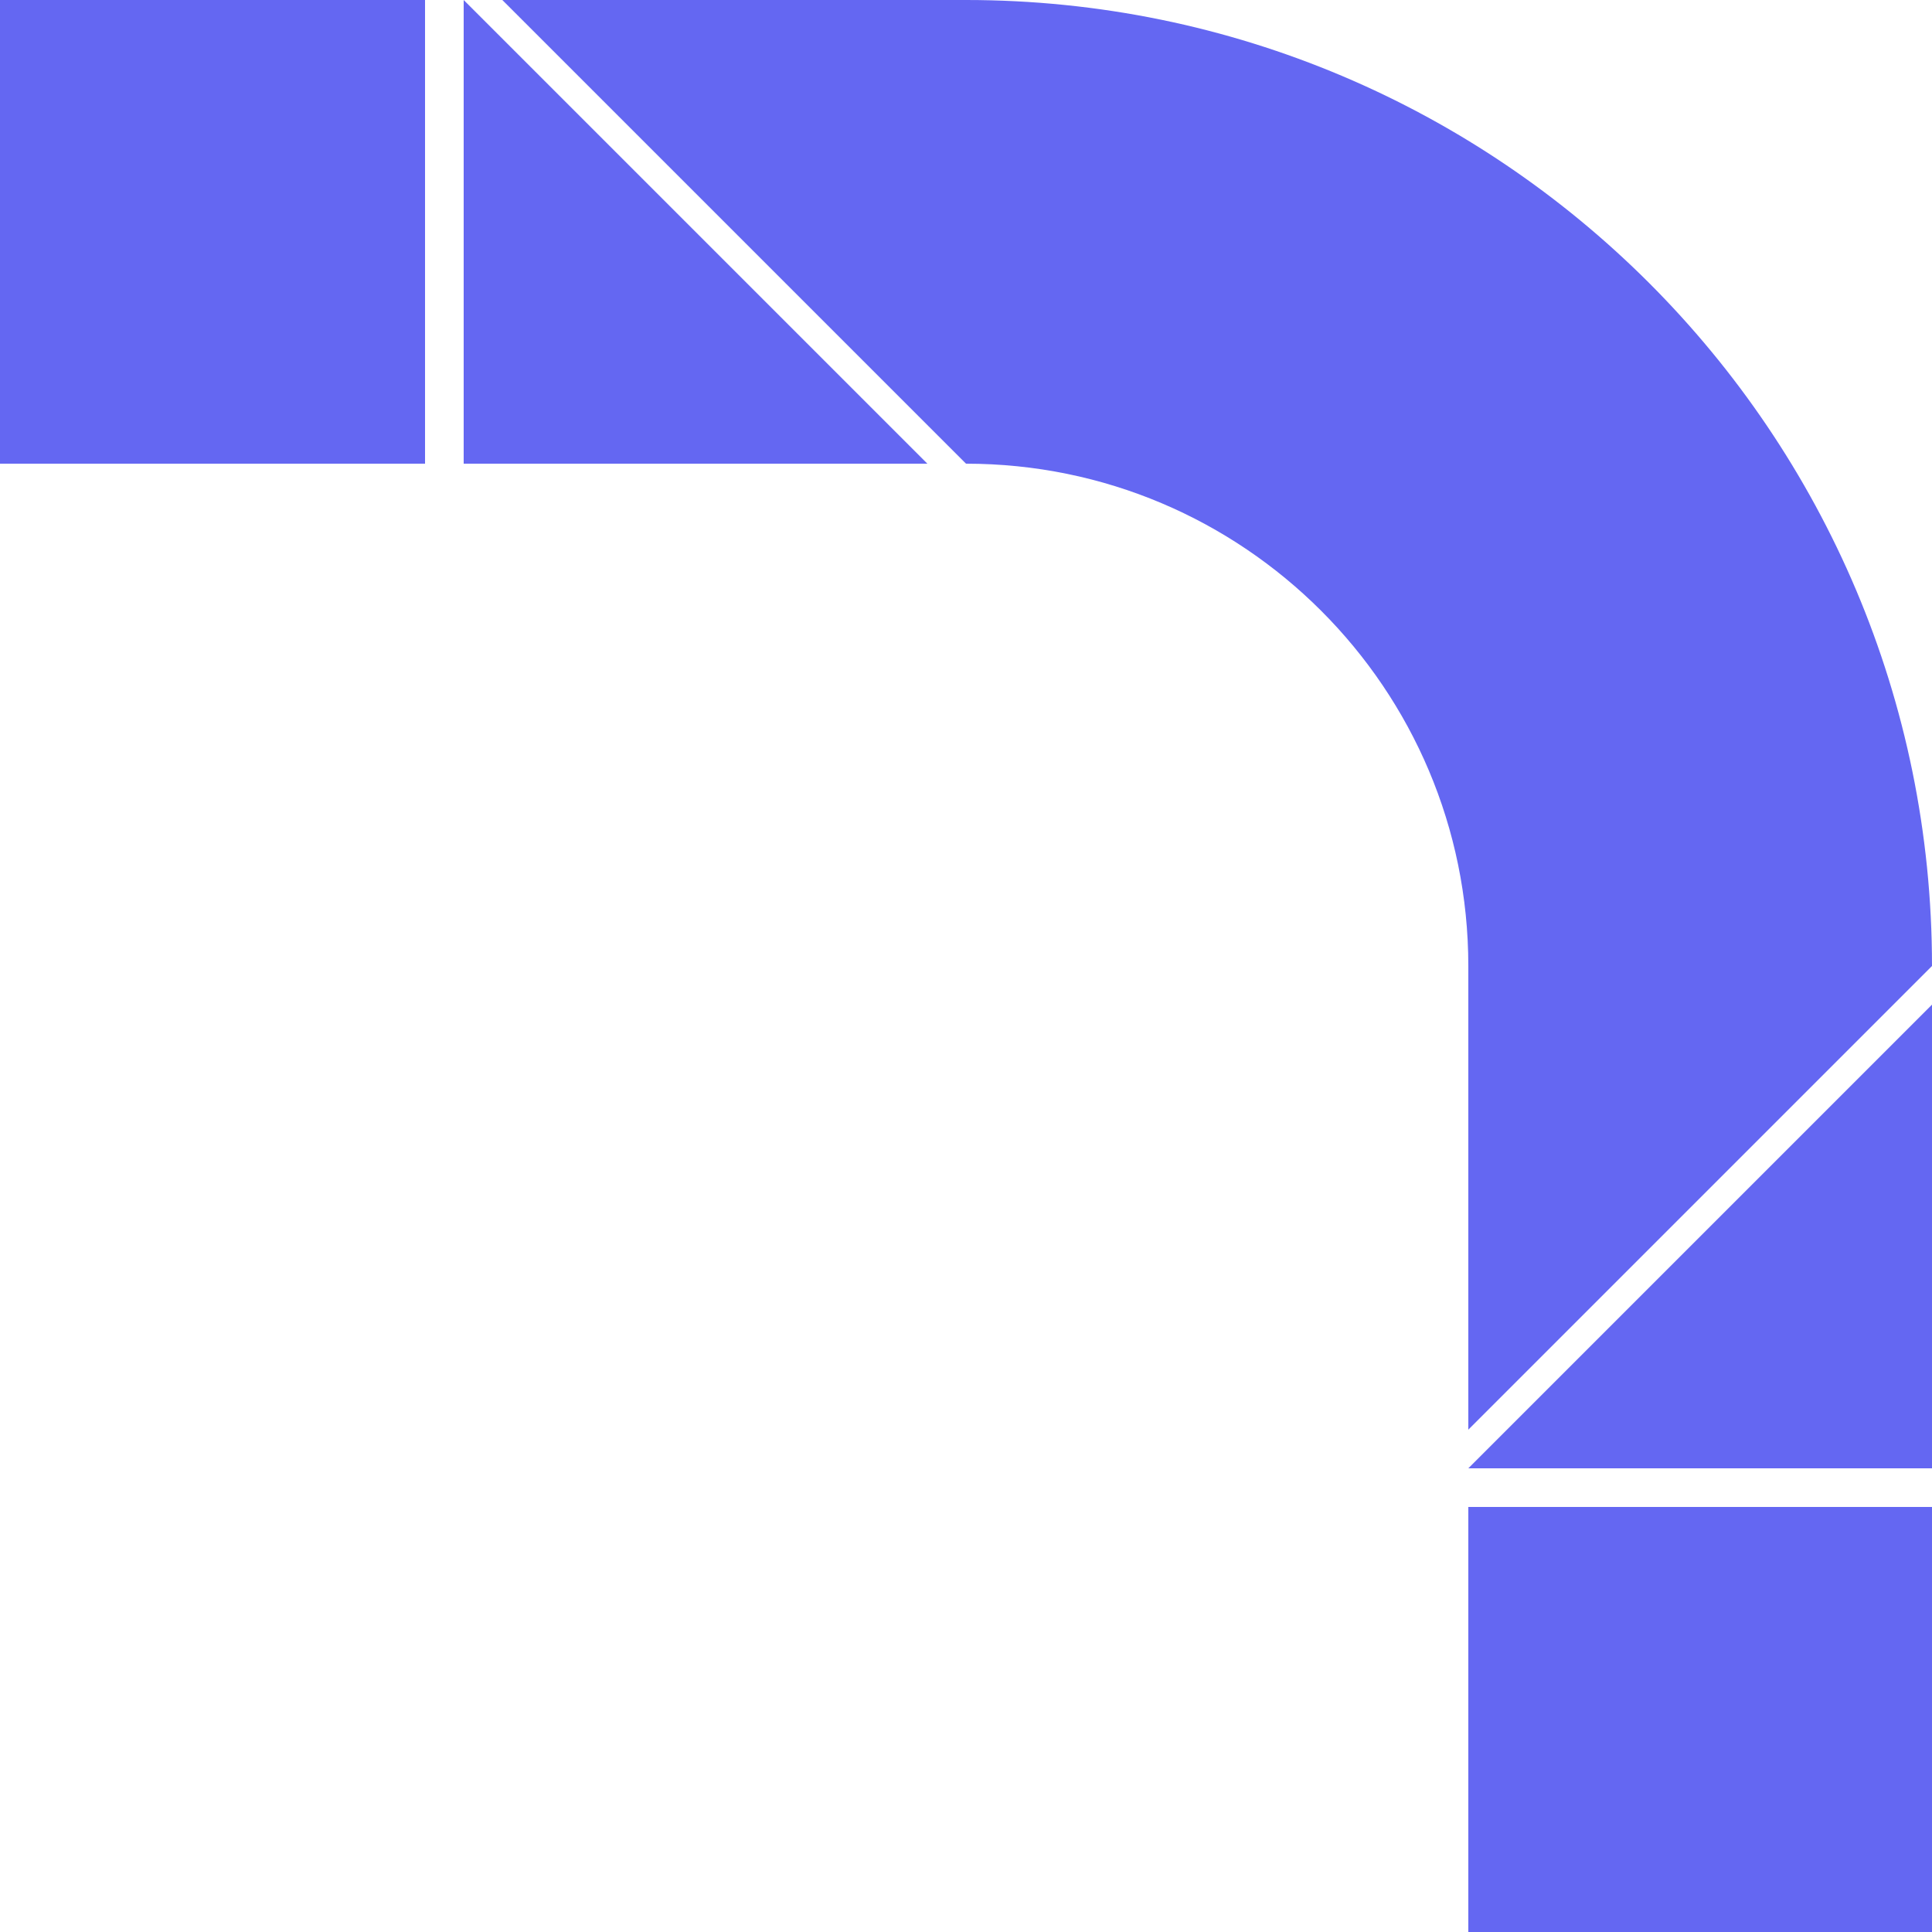
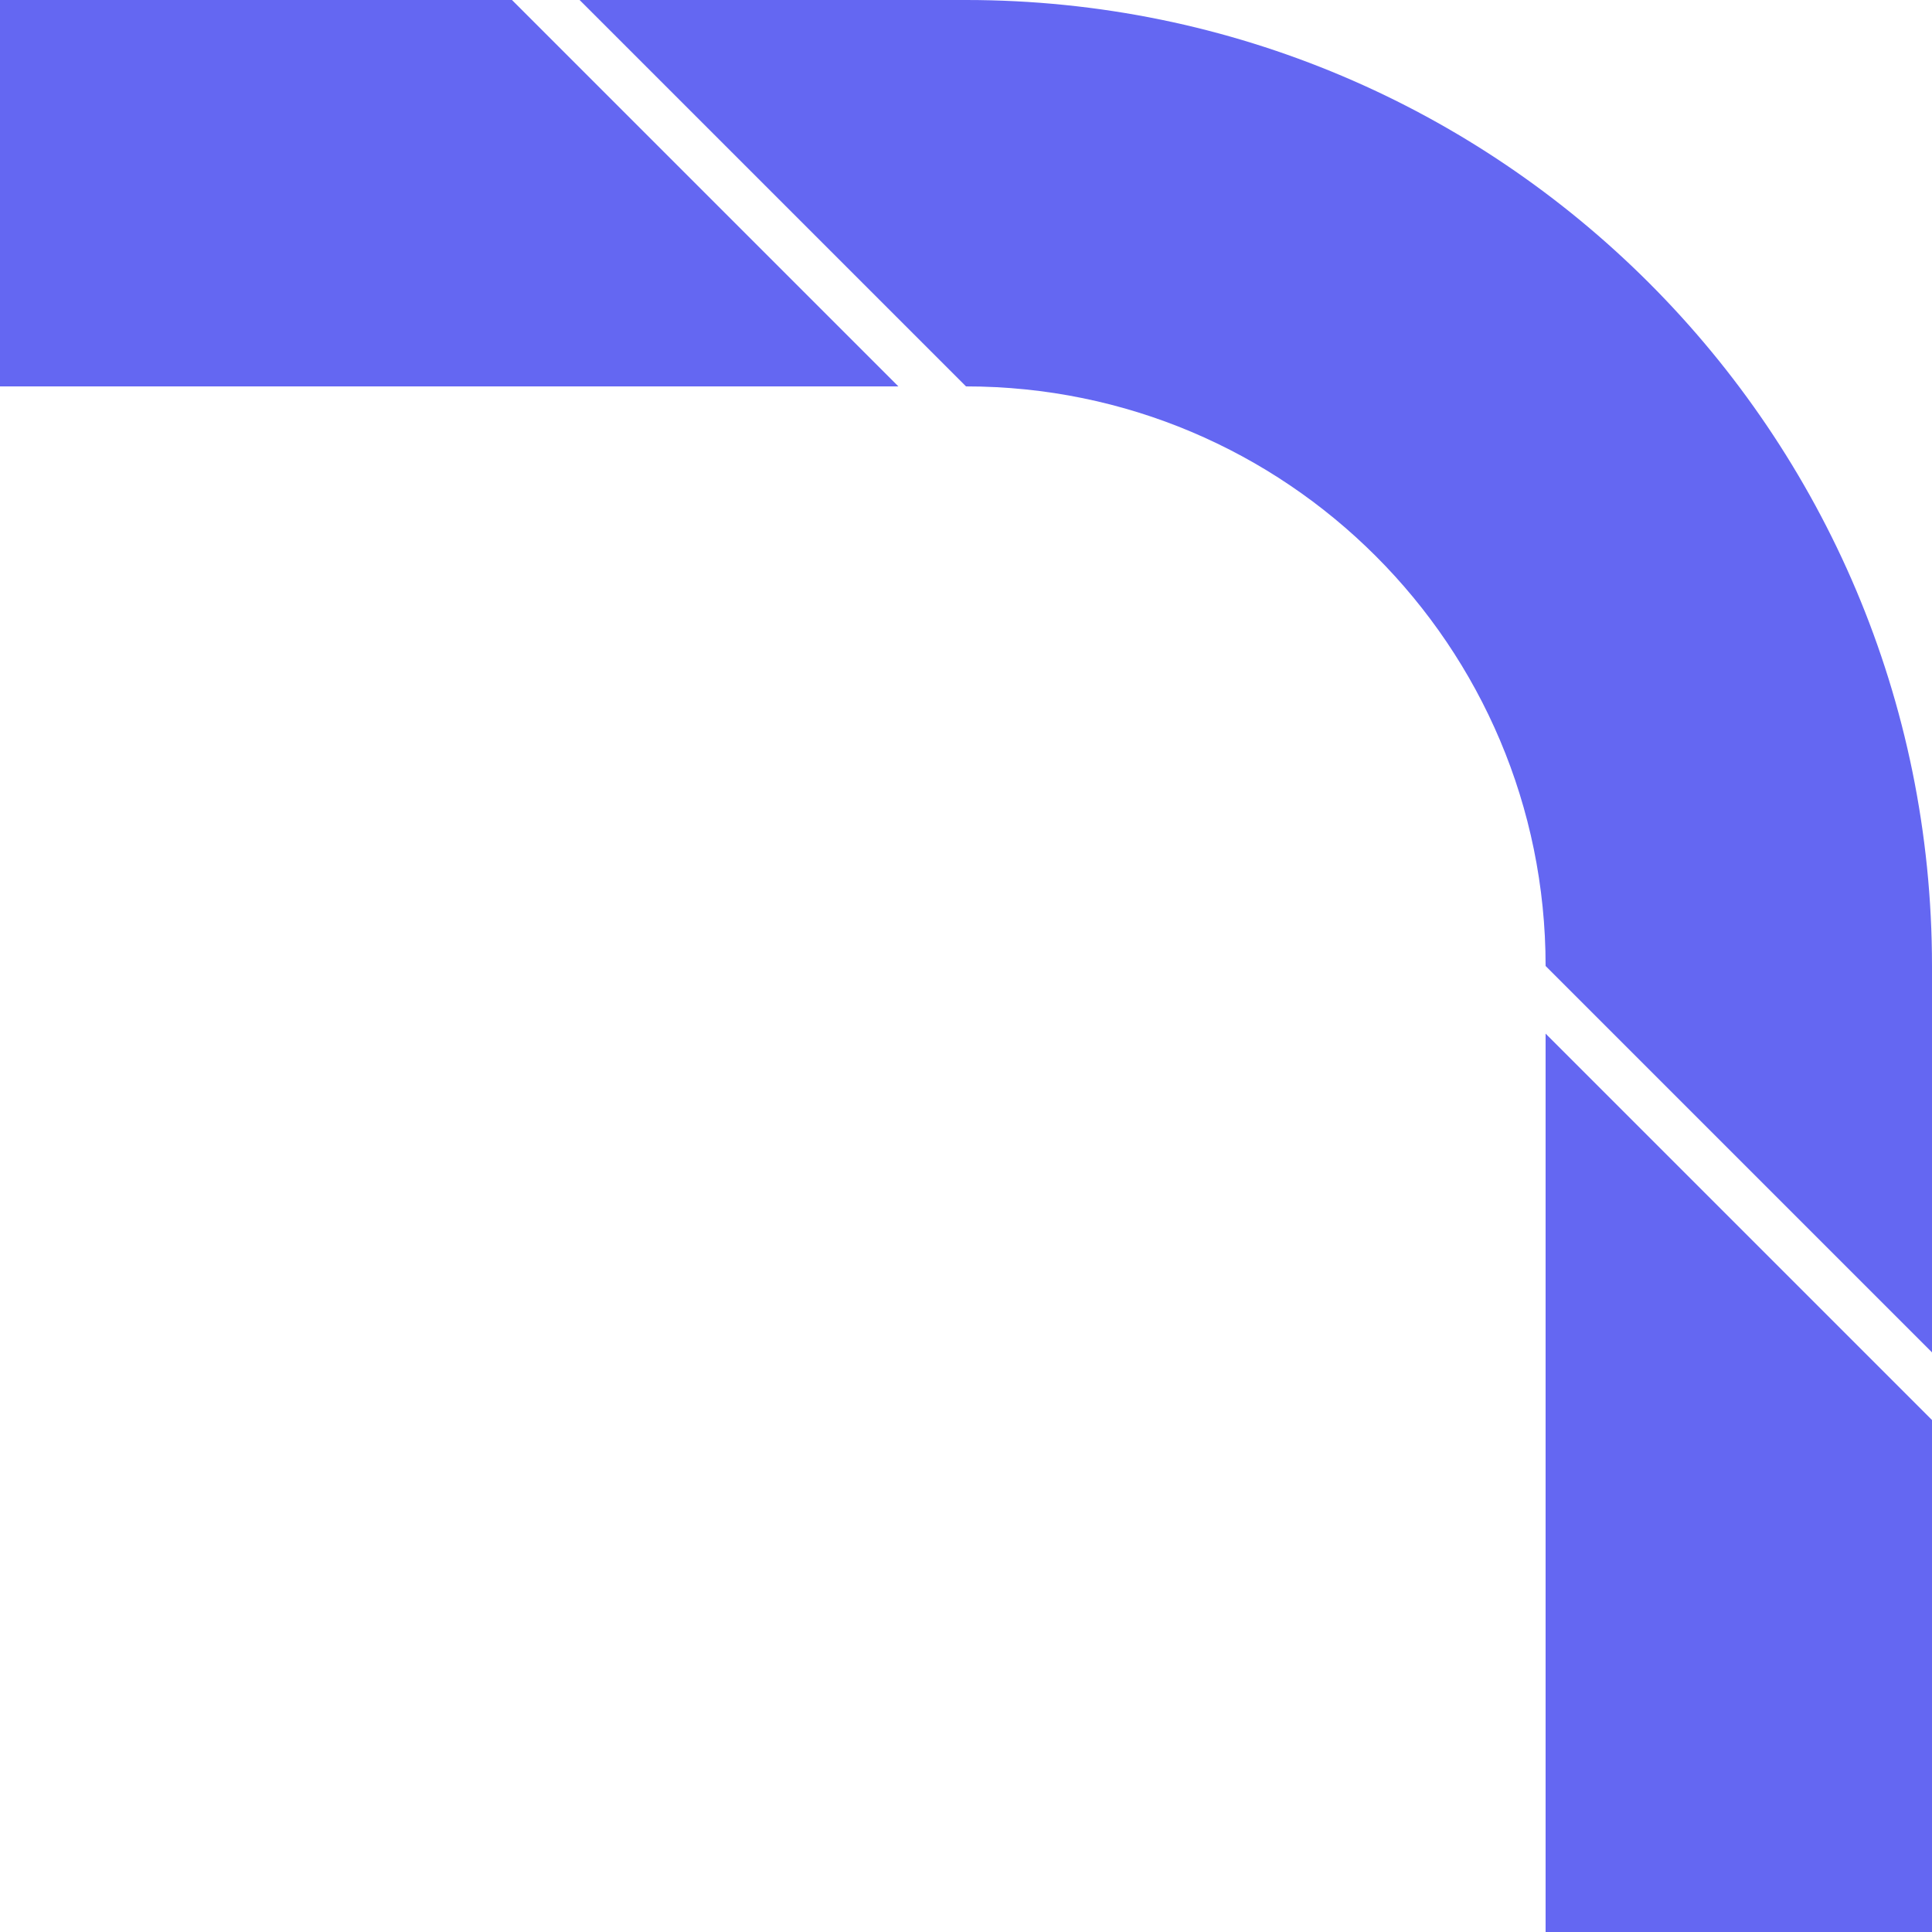
<svg xmlns="http://www.w3.org/2000/svg" viewBox="0 0 100 100" width="100" height="100" role="img" aria-label="DuctForge">
  <g fill="#6467F2">
-     <path d="M24 0L50 0A50 50 0 0 1 100 50L100 76L76 76L76 50A26 26 0 0 0 50 24L24 24ZM0 0H22V24H0ZM76 78H100V100H76ZM24 0L26 0L50 24L48 24ZM76 76L100 52L100 50L76 74Z" fill-rule="evenodd" transform="translate(0 0) scale(1)" />
+     <path d="M0 0L50 0A50 50 0 0 1 100 50L100 100L80 100L80 50A30 30 0 0 0 50 20L0 20ZM26.5 0L30 0L50 20L46.5 20ZM100 73.5L100 70L80 50L80 53.5Z" fill-rule="evenodd" transform="translate(0 0) scale(1)" />
  </g>
</svg>
